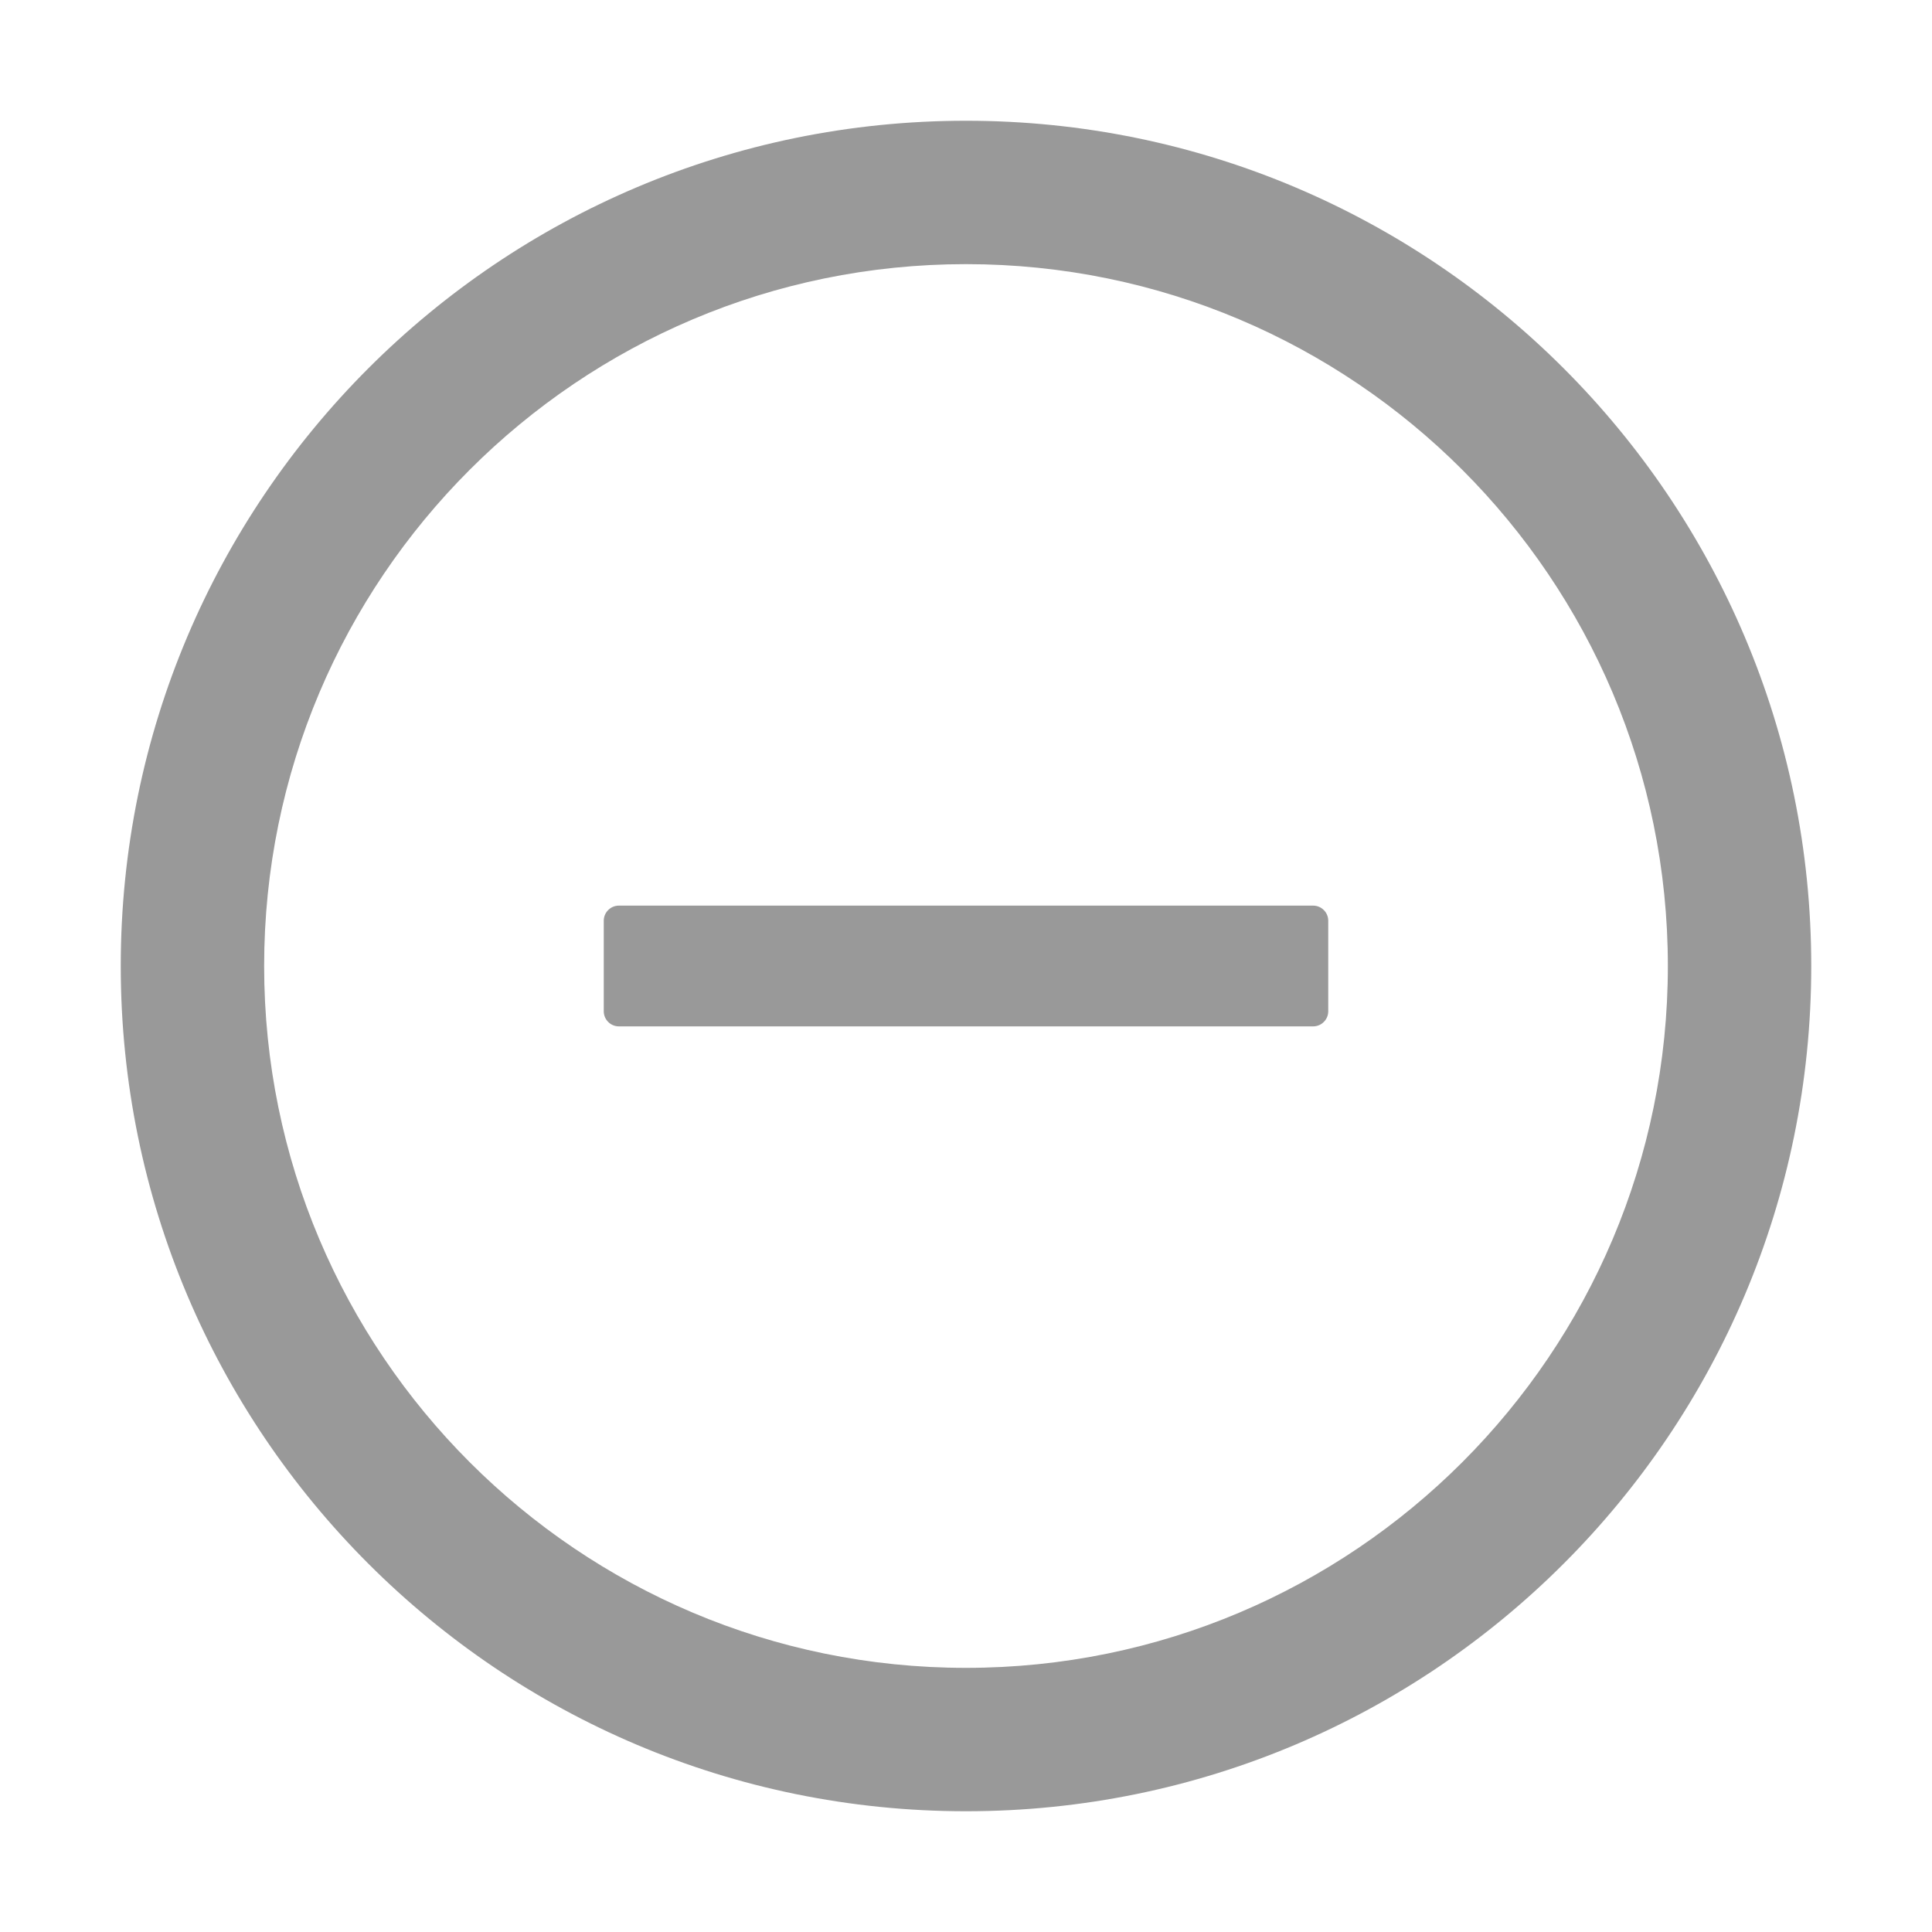
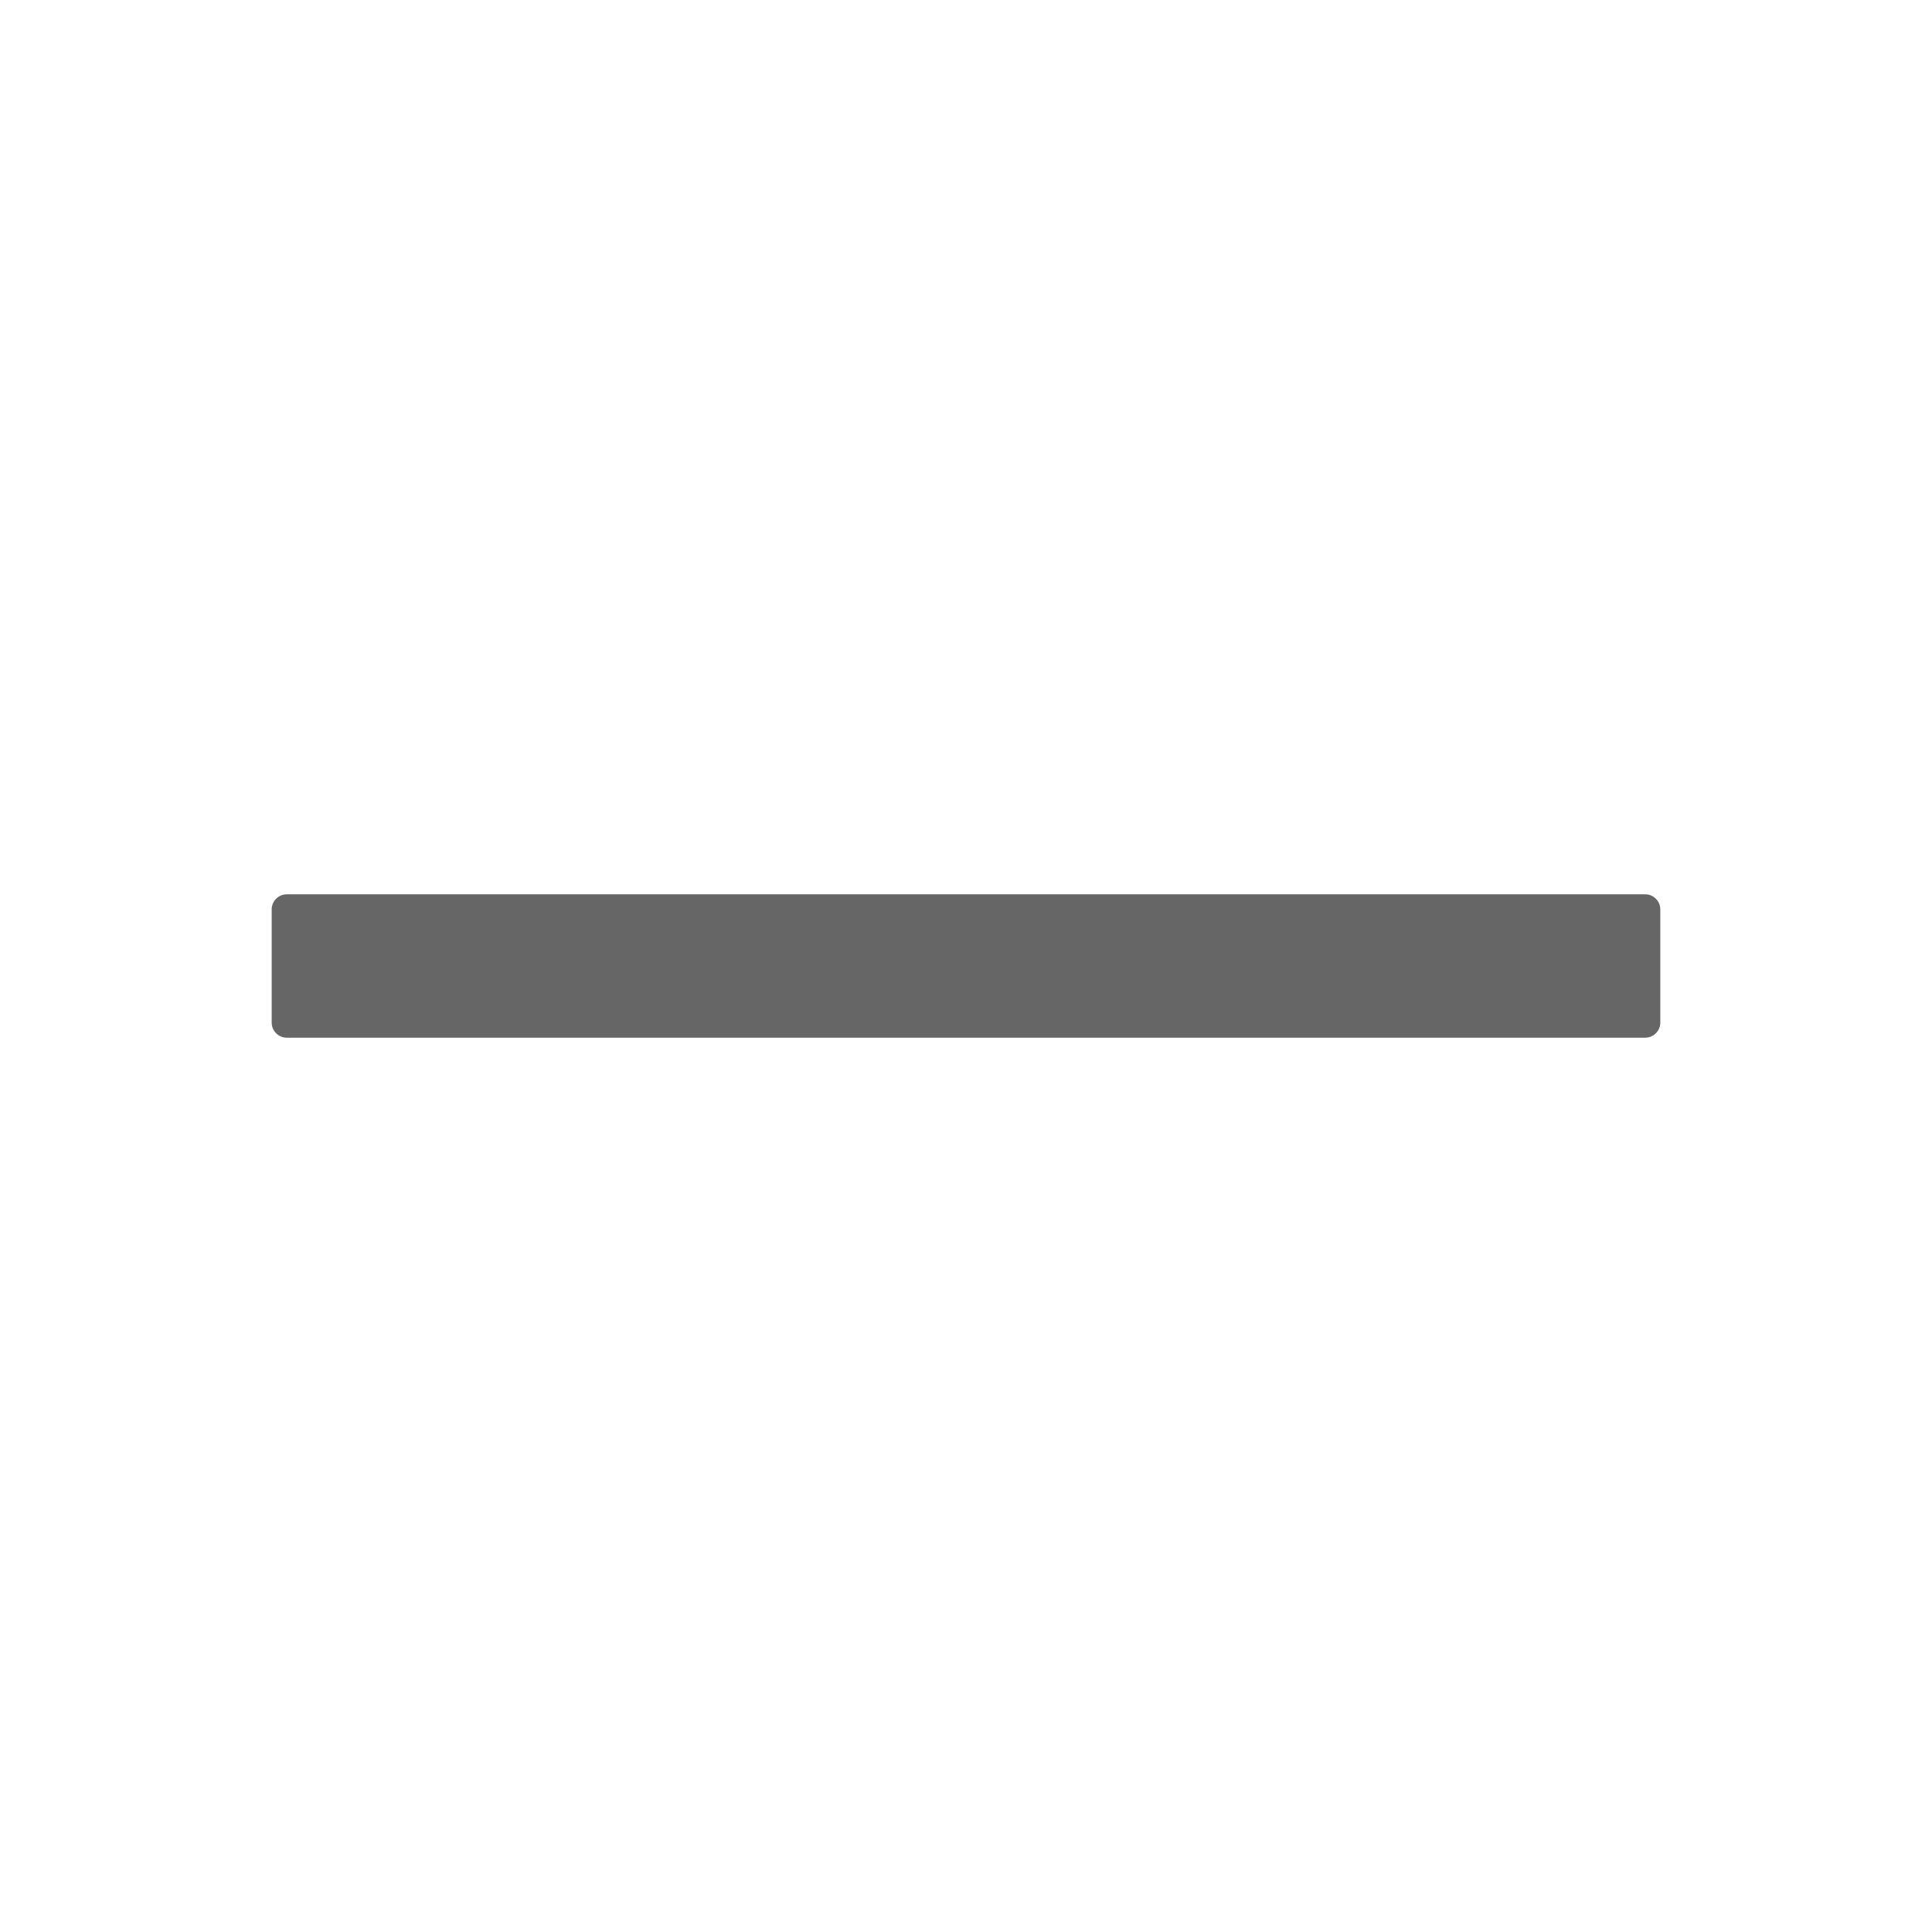
<svg xmlns="http://www.w3.org/2000/svg" class="icon" width="200px" height="200.00px" viewBox="0 0 1024 1024" version="1.1">
-   <path fill="#999" d="M696 480H328c-4.4 0-8 3.6-8 8v48c0 4.4 3.6 8 8 8h368c4.4 0 8-3.6 8-8v-48c0-4.4-3.6-8-8-8z" />
-   <path fill="#999" d="M512 64C264.6 64 64 264.6 64 512s200.6 448 448 448 448-200.6 448-448S759.4 64 512 64z m0 820c-205.4 0-372-166.6-372-372s166.6-372 372-372 372 166.6 372 372-166.6 372-372 372z" />
+   <path fill="#666666" d="M872 474H152c-4.4 0-8 3.6-8 8v60c0 4.4 3.6 8 8 8h720c4.4 0 8-3.6 8-8v-60c0-4.4-3.6-8-8-8z" />
</svg>
